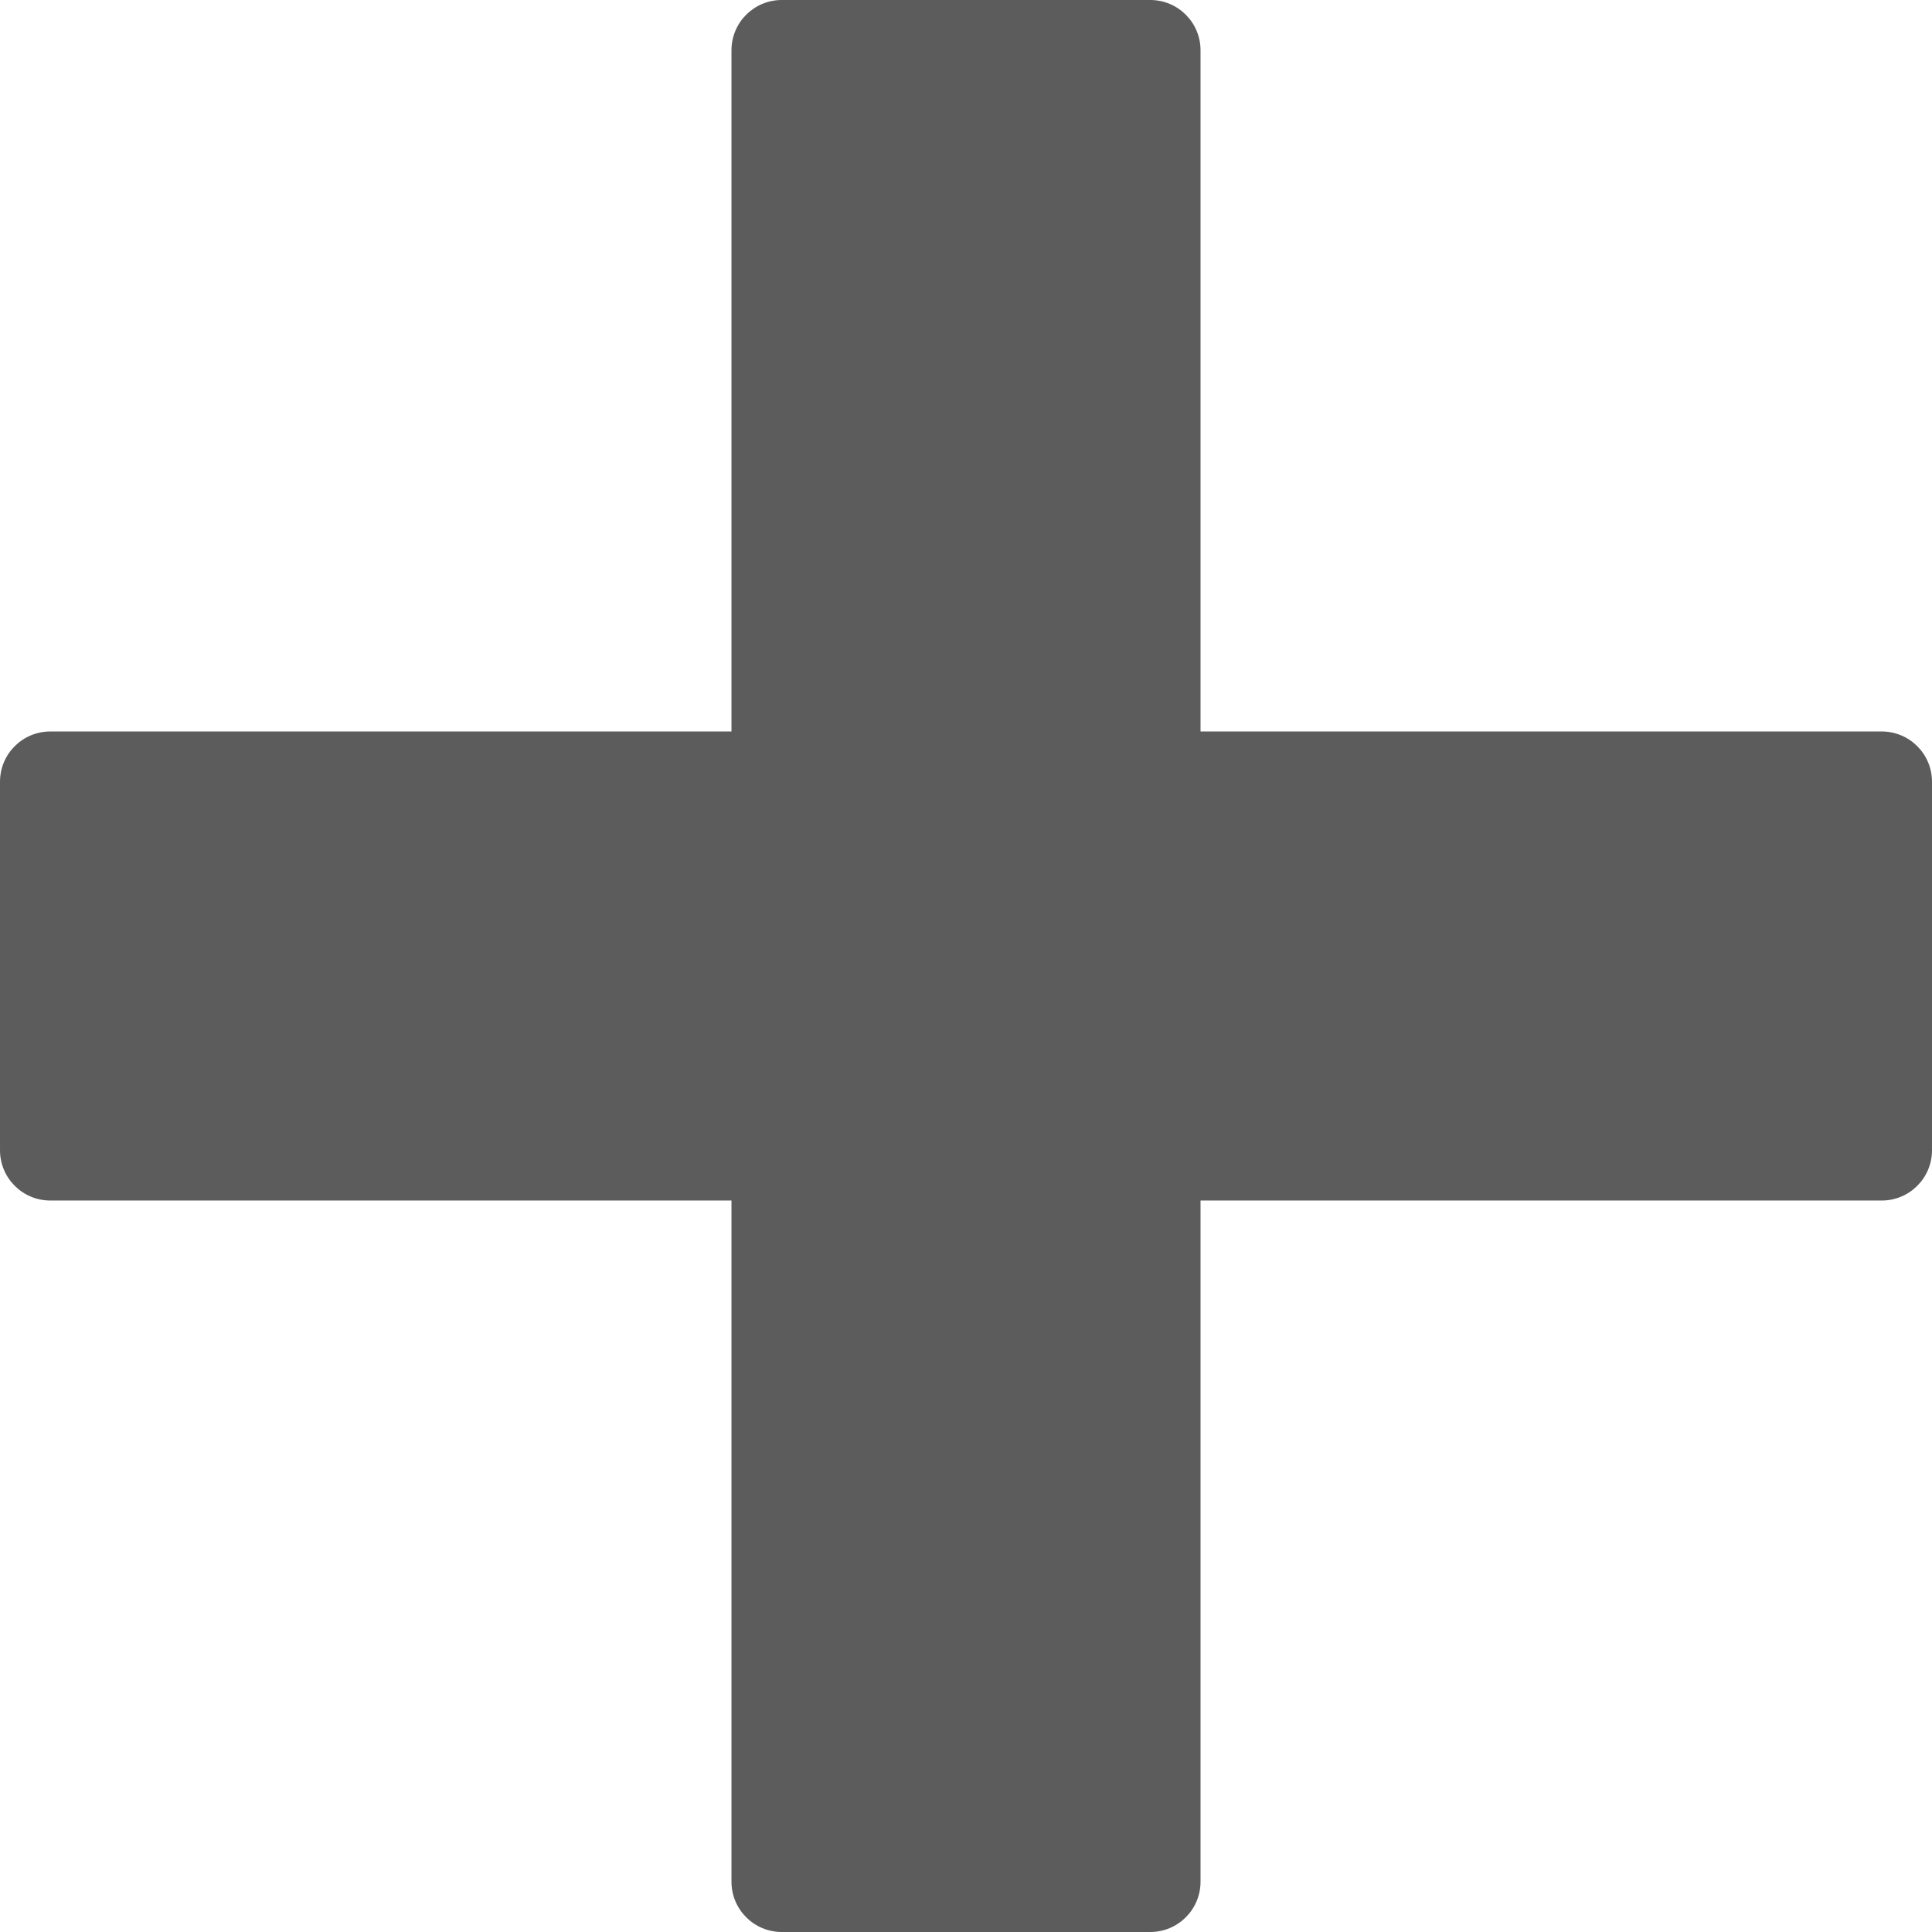
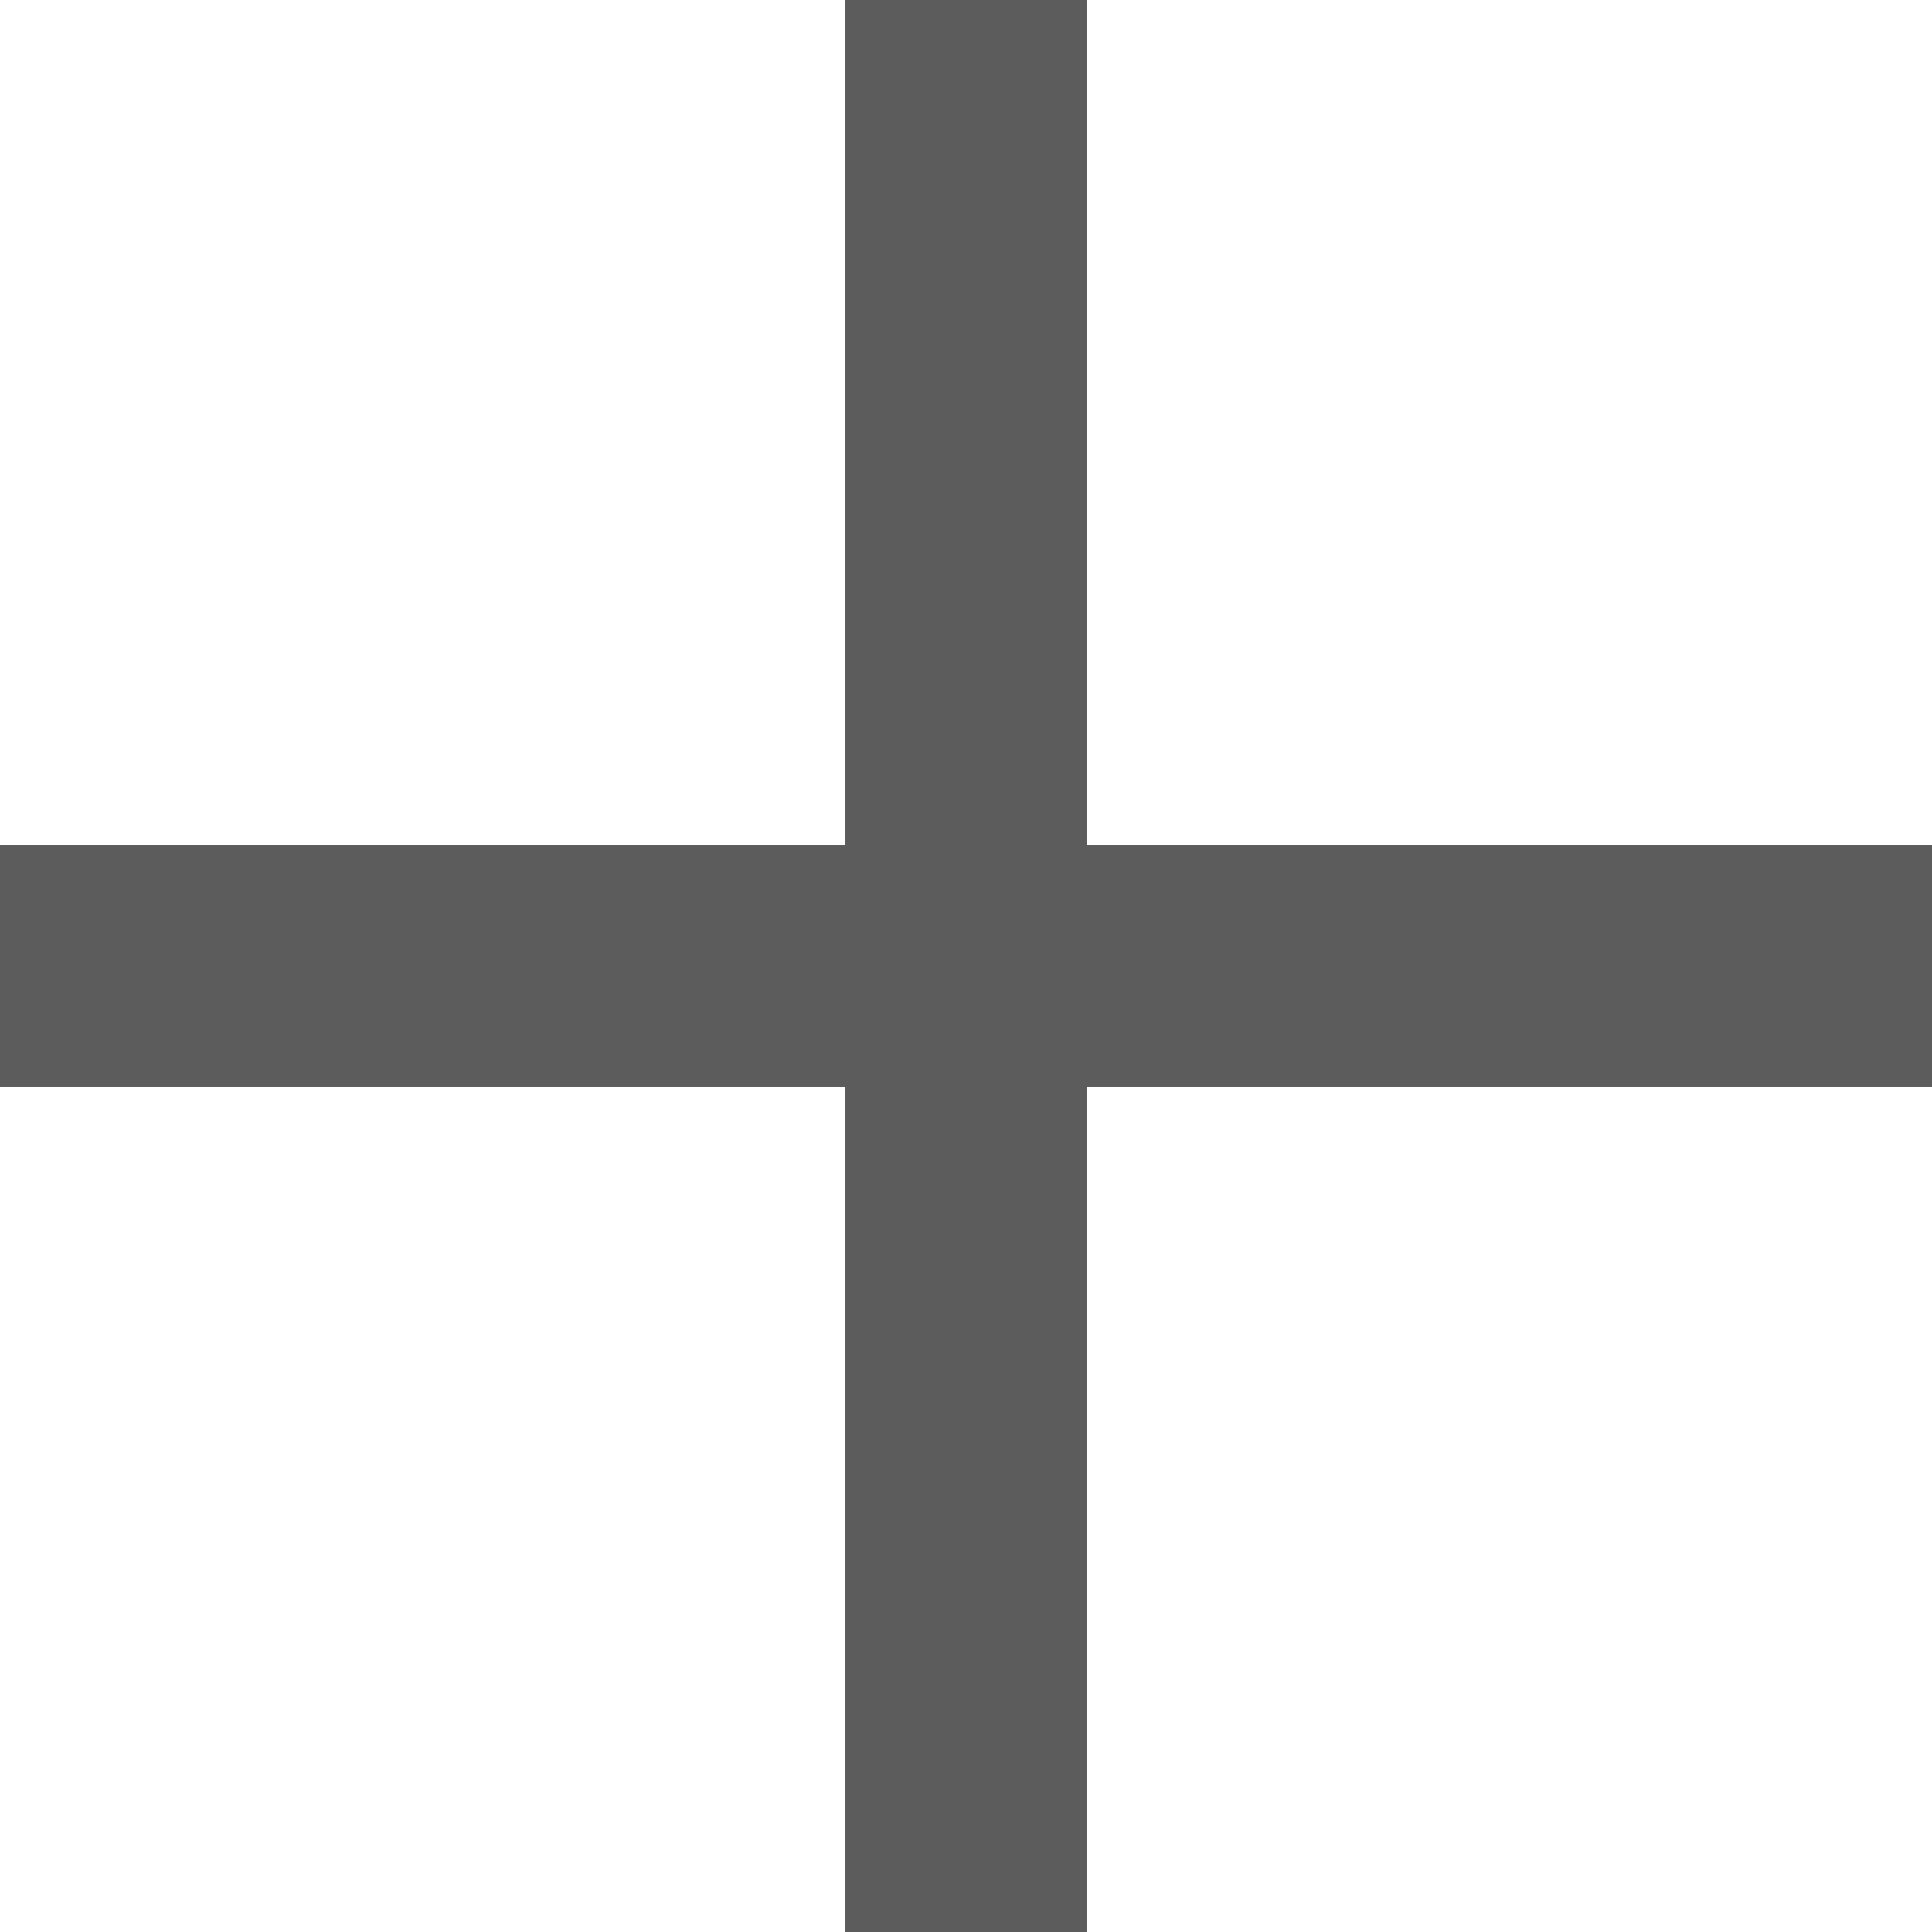
- <svg xmlns="http://www.w3.org/2000/svg" version="1.1" width="12" height="12" x="0" y="0" viewBox="0 0 349.03 349.031" style="enable-background:new 0 0 512 512" xml:space="preserve" class="">
+ <svg xmlns="http://www.w3.org/2000/svg" version="1.1" width="12" height="12" x="0" y="0" viewBox="0 0 341.4 341.4" style="enable-background:new 0 0 512 512" xml:space="preserve" class="">
  <g>
-     <path d="M349.03 141.226v66.579a9.078 9.078 0 0 1-9.079 9.079H216.884v123.067a9.077 9.077 0 0 1-9.079 9.079h-66.579c-5.009 0-9.079-4.061-9.079-9.079V216.884H9.079A9.08 9.08 0 0 1 0 207.805v-66.579a9.079 9.079 0 0 1 9.079-9.079h123.068V9.079c0-5.018 4.069-9.079 9.079-9.079h66.579a9.078 9.078 0 0 1 9.079 9.079v123.068h123.067a9.077 9.077 0 0 1 9.079 9.079z" fill="#5C5C5C" opacity="1" data-original="#000000" />
+     <path d="M192 149.4V0h-42.6v149.4H0V192h149.4v149.4H192V192h149.4v-42.6z" fill="#5C5C5C" opacity="1" data-original="#000000" class="" />
  </g>
</svg>
